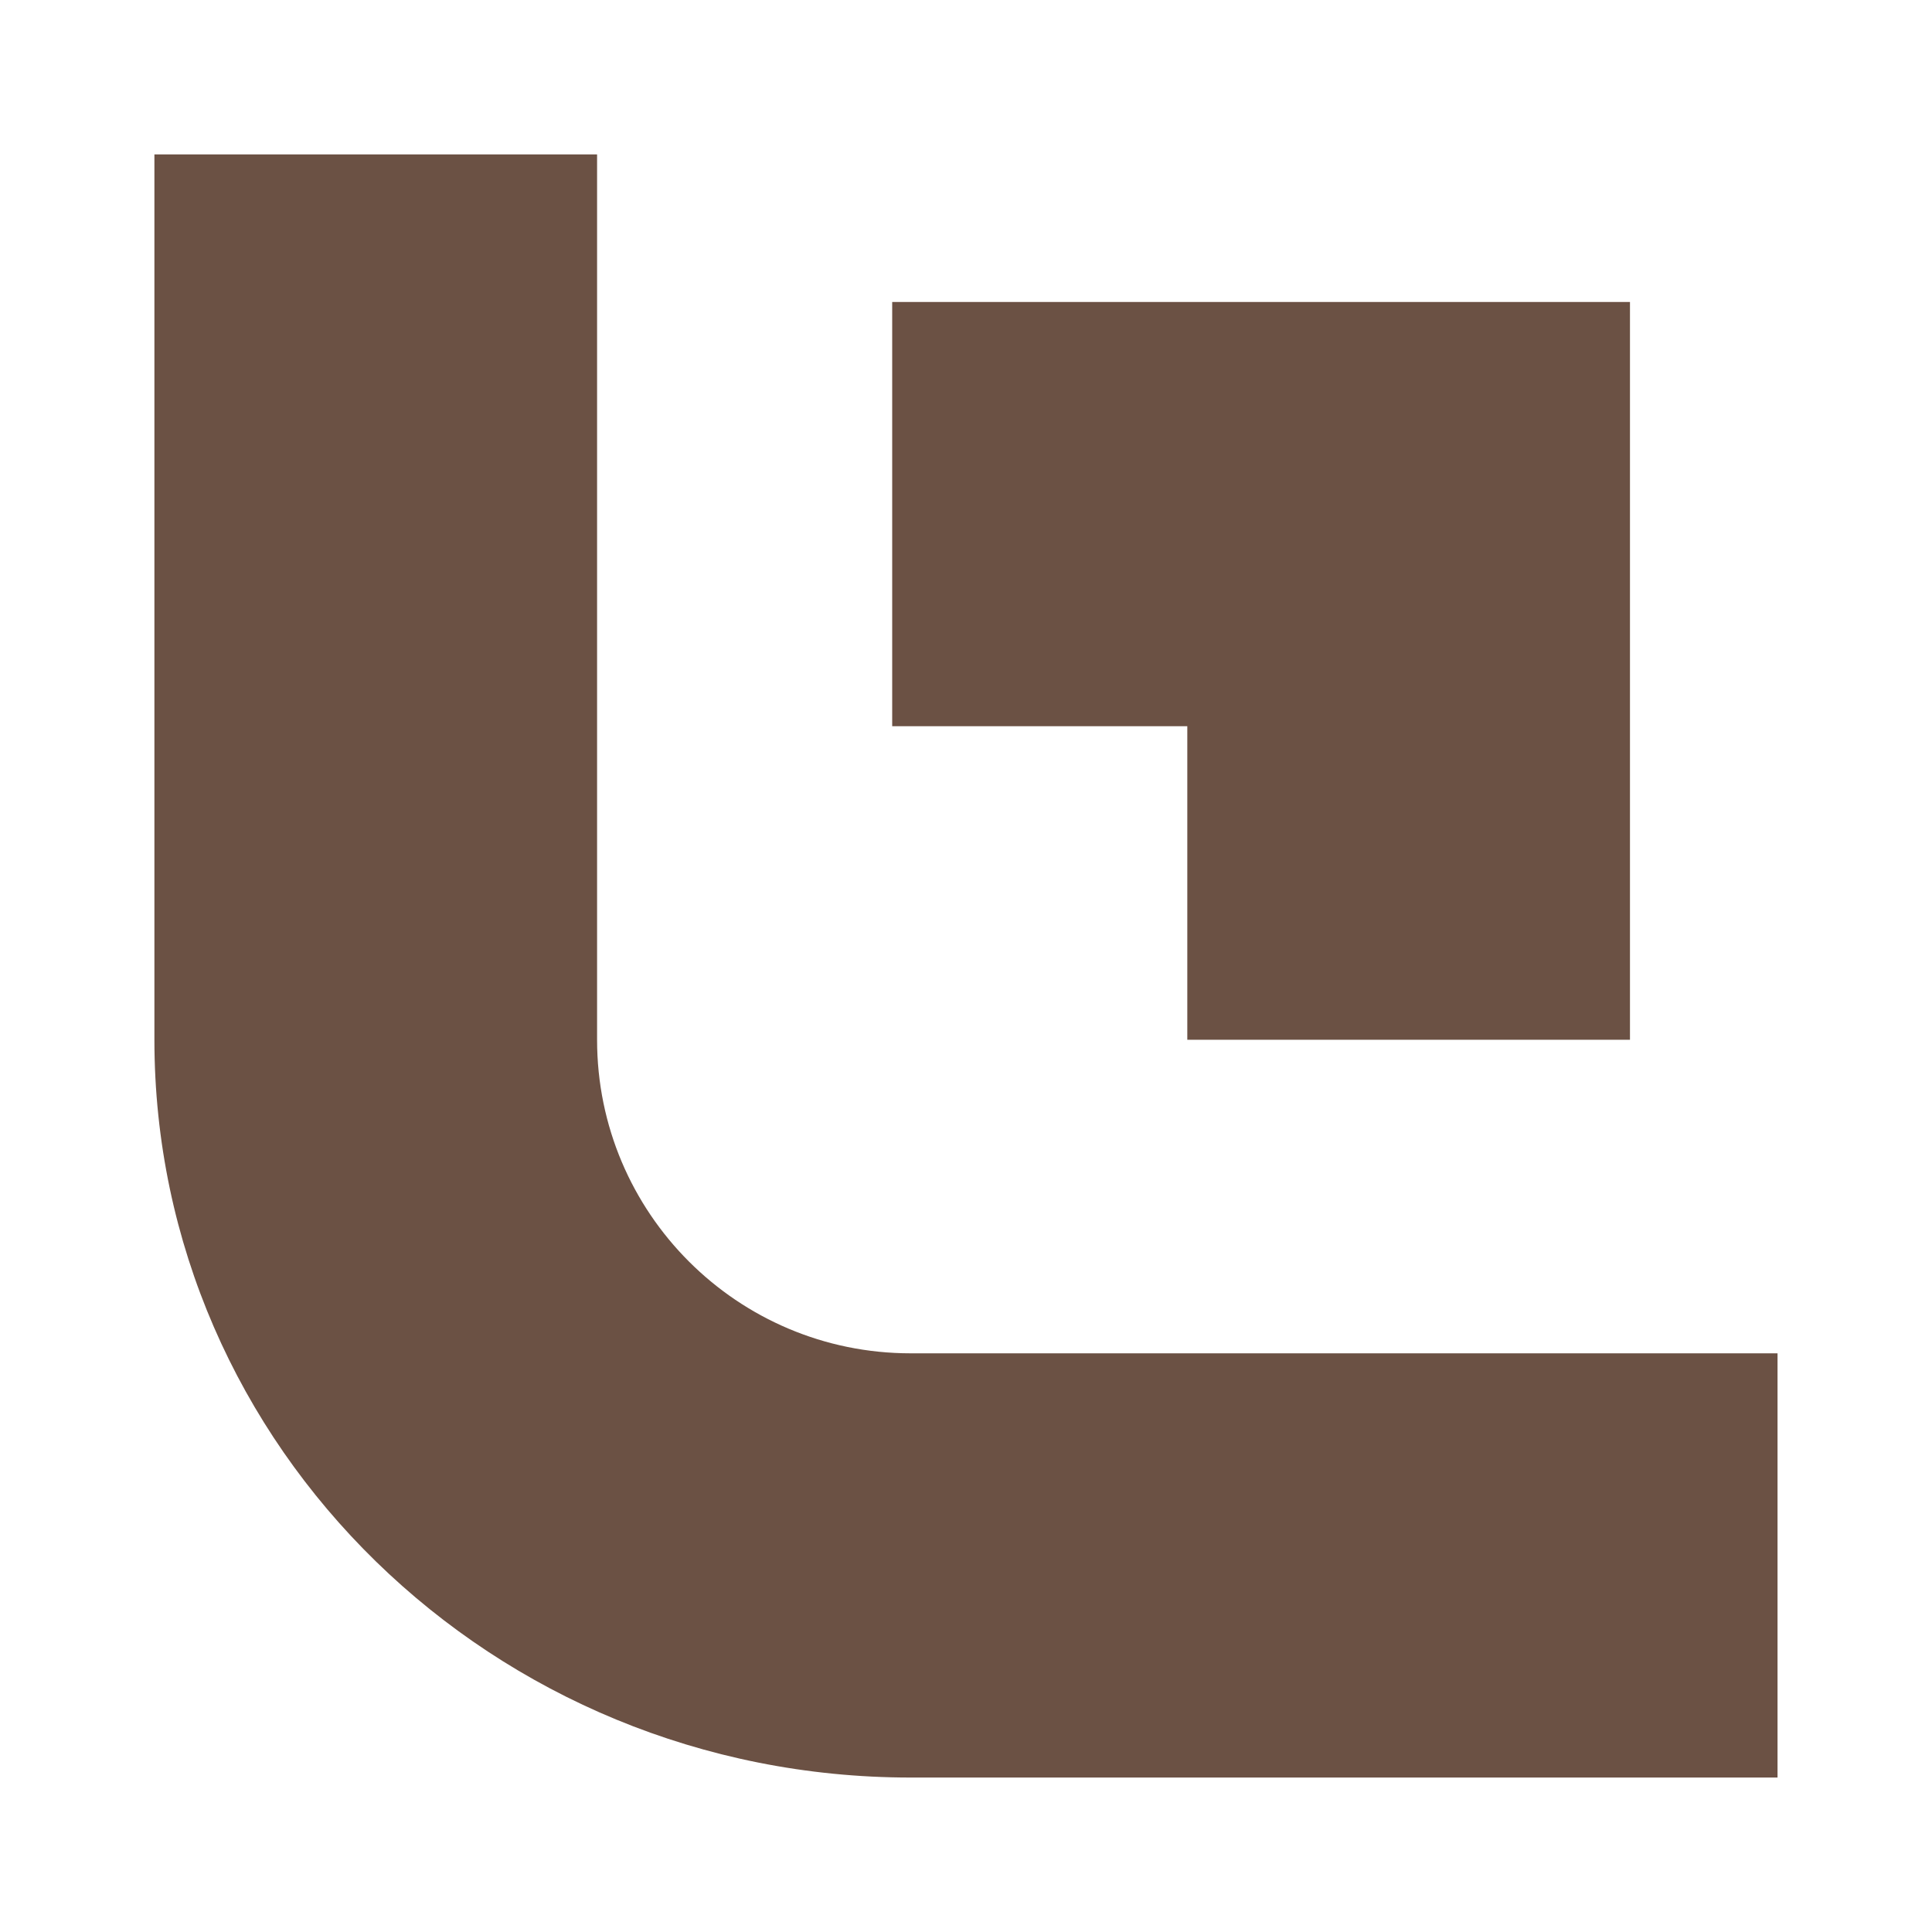
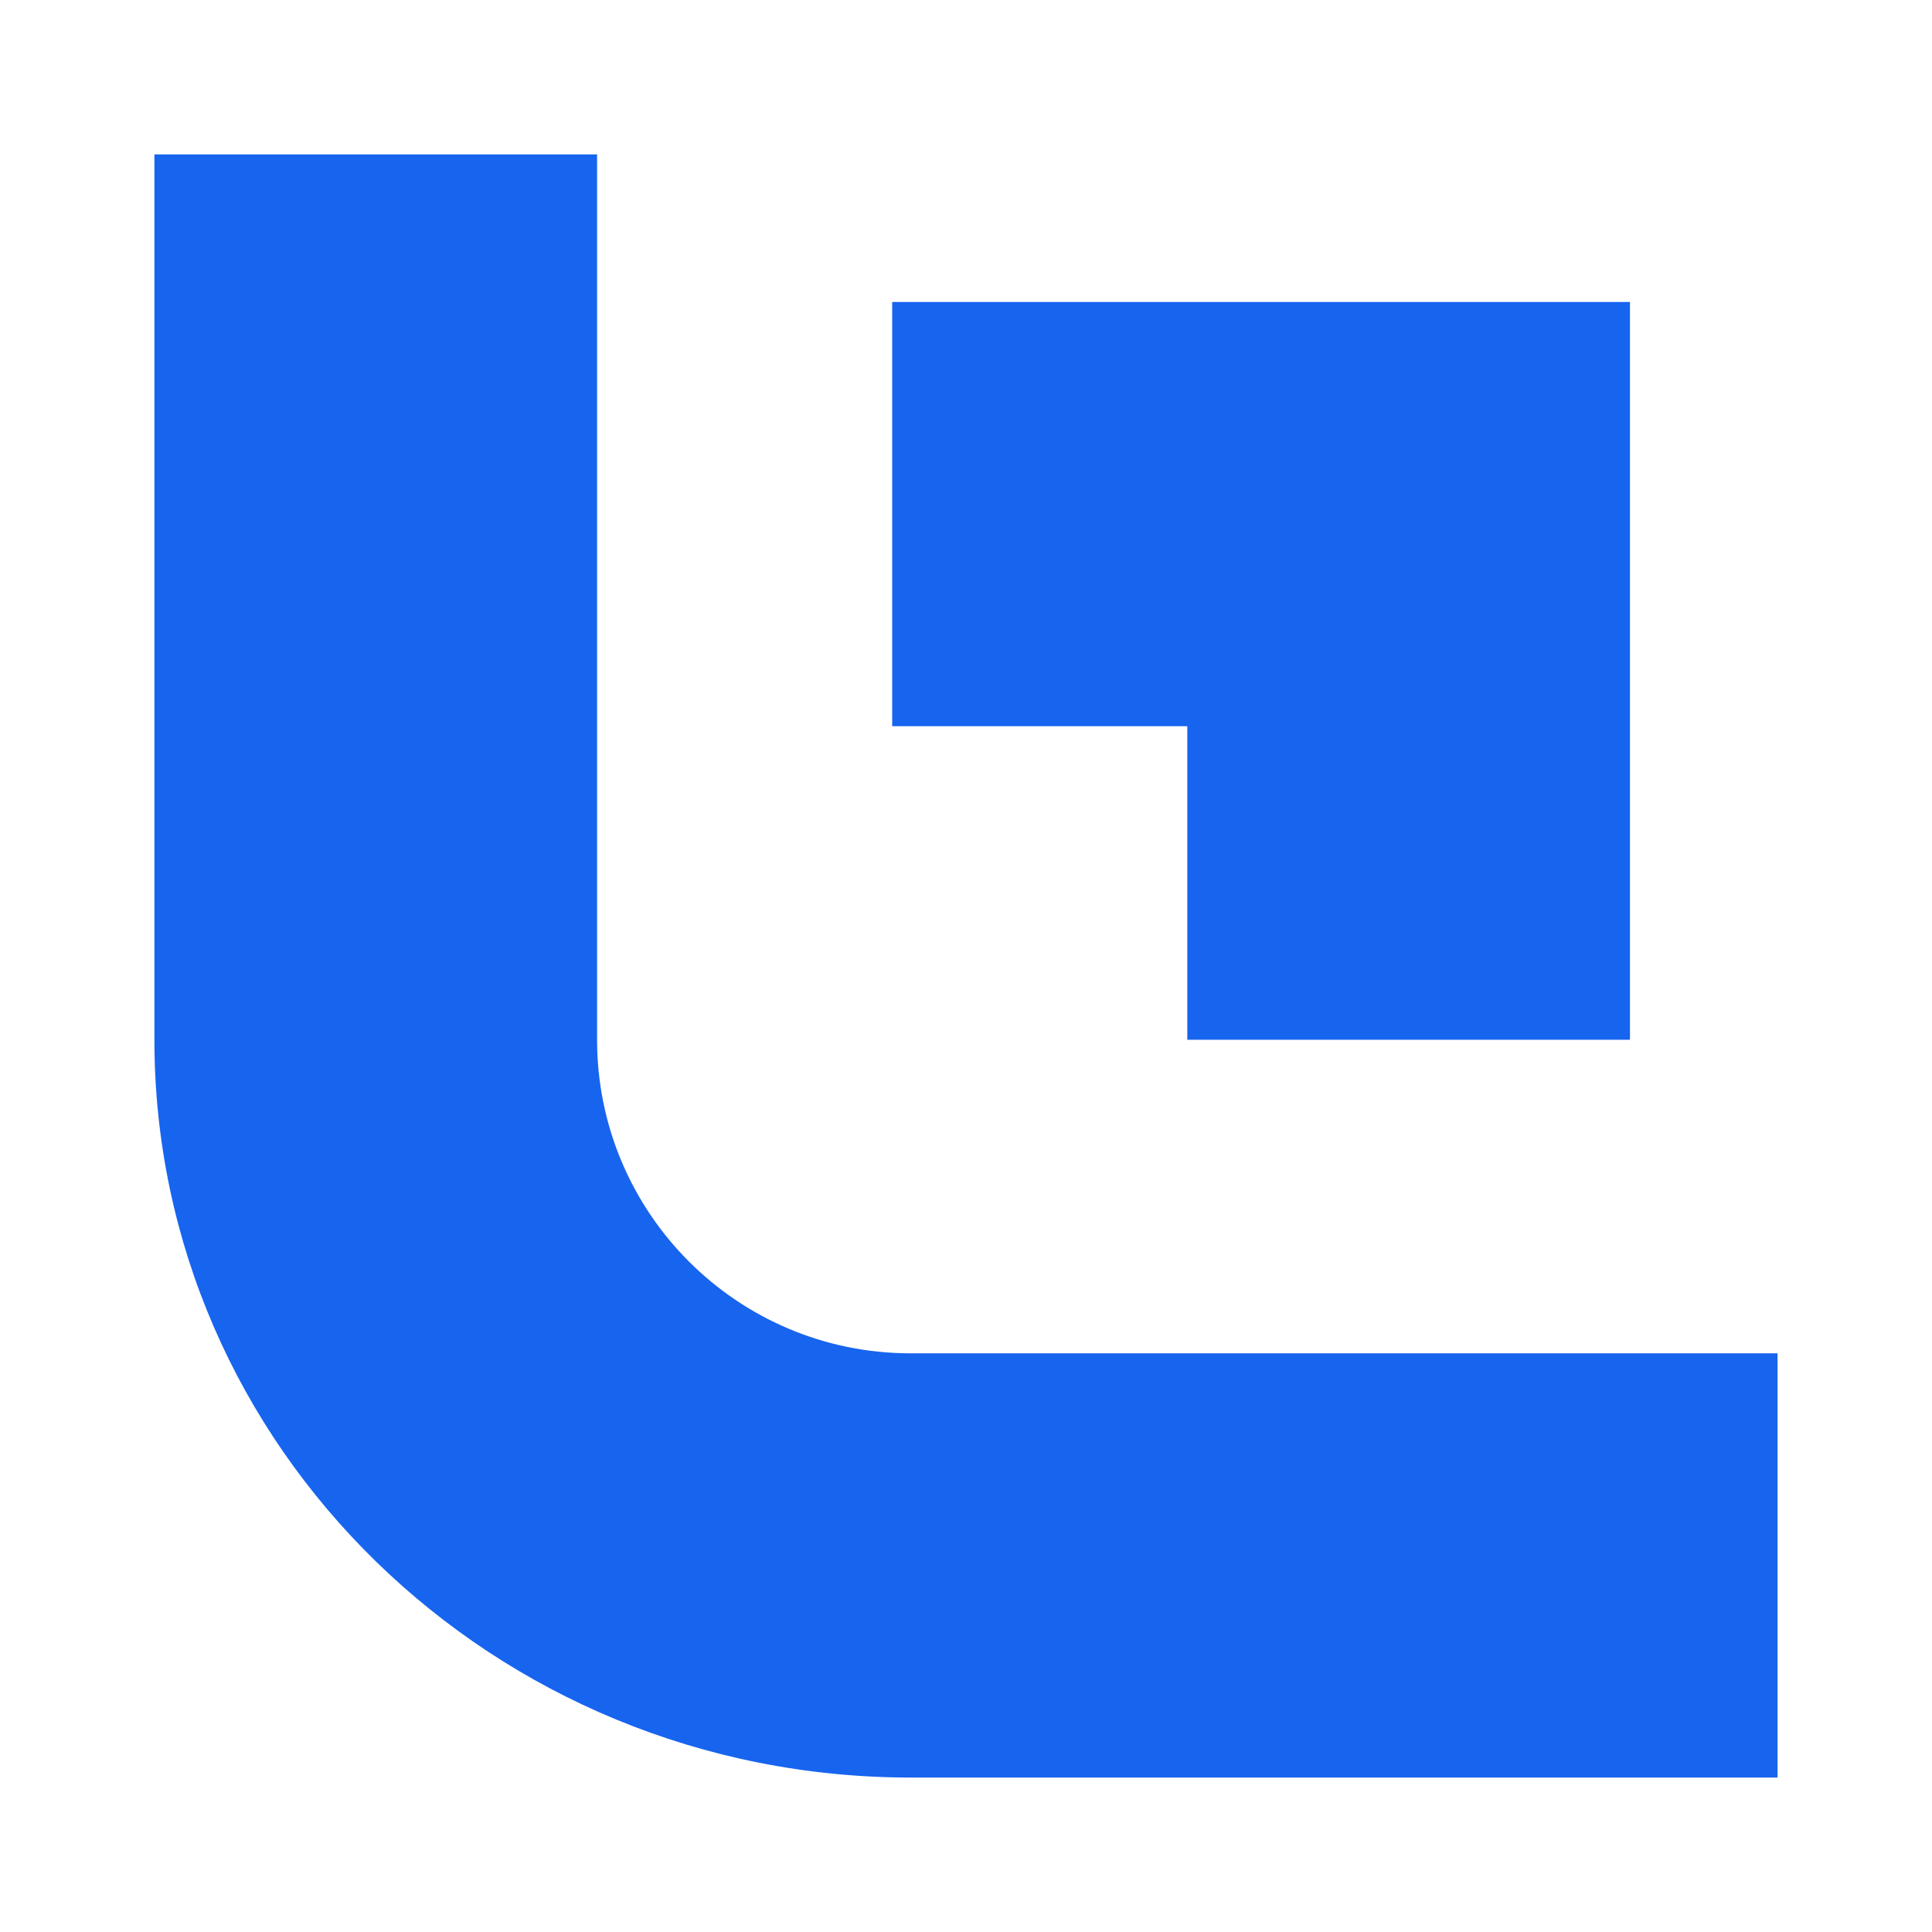
<svg xmlns="http://www.w3.org/2000/svg" viewBox="0 0 256 256" width="256" height="256">
  <g transform="translate(-28.42 -23.53) scale(1.222)">
-     <g fill="#6B5144">
+     <g fill="#1764ef">
      <path d="M40 36H88V132C88 150.78 103.22 166 122 166H216V212H122C76.71 212 40 176.18 40 132Z" />
      <path d="M120 52H200V132H152V98H120Z" />
    </g>
  </g>
</svg>
